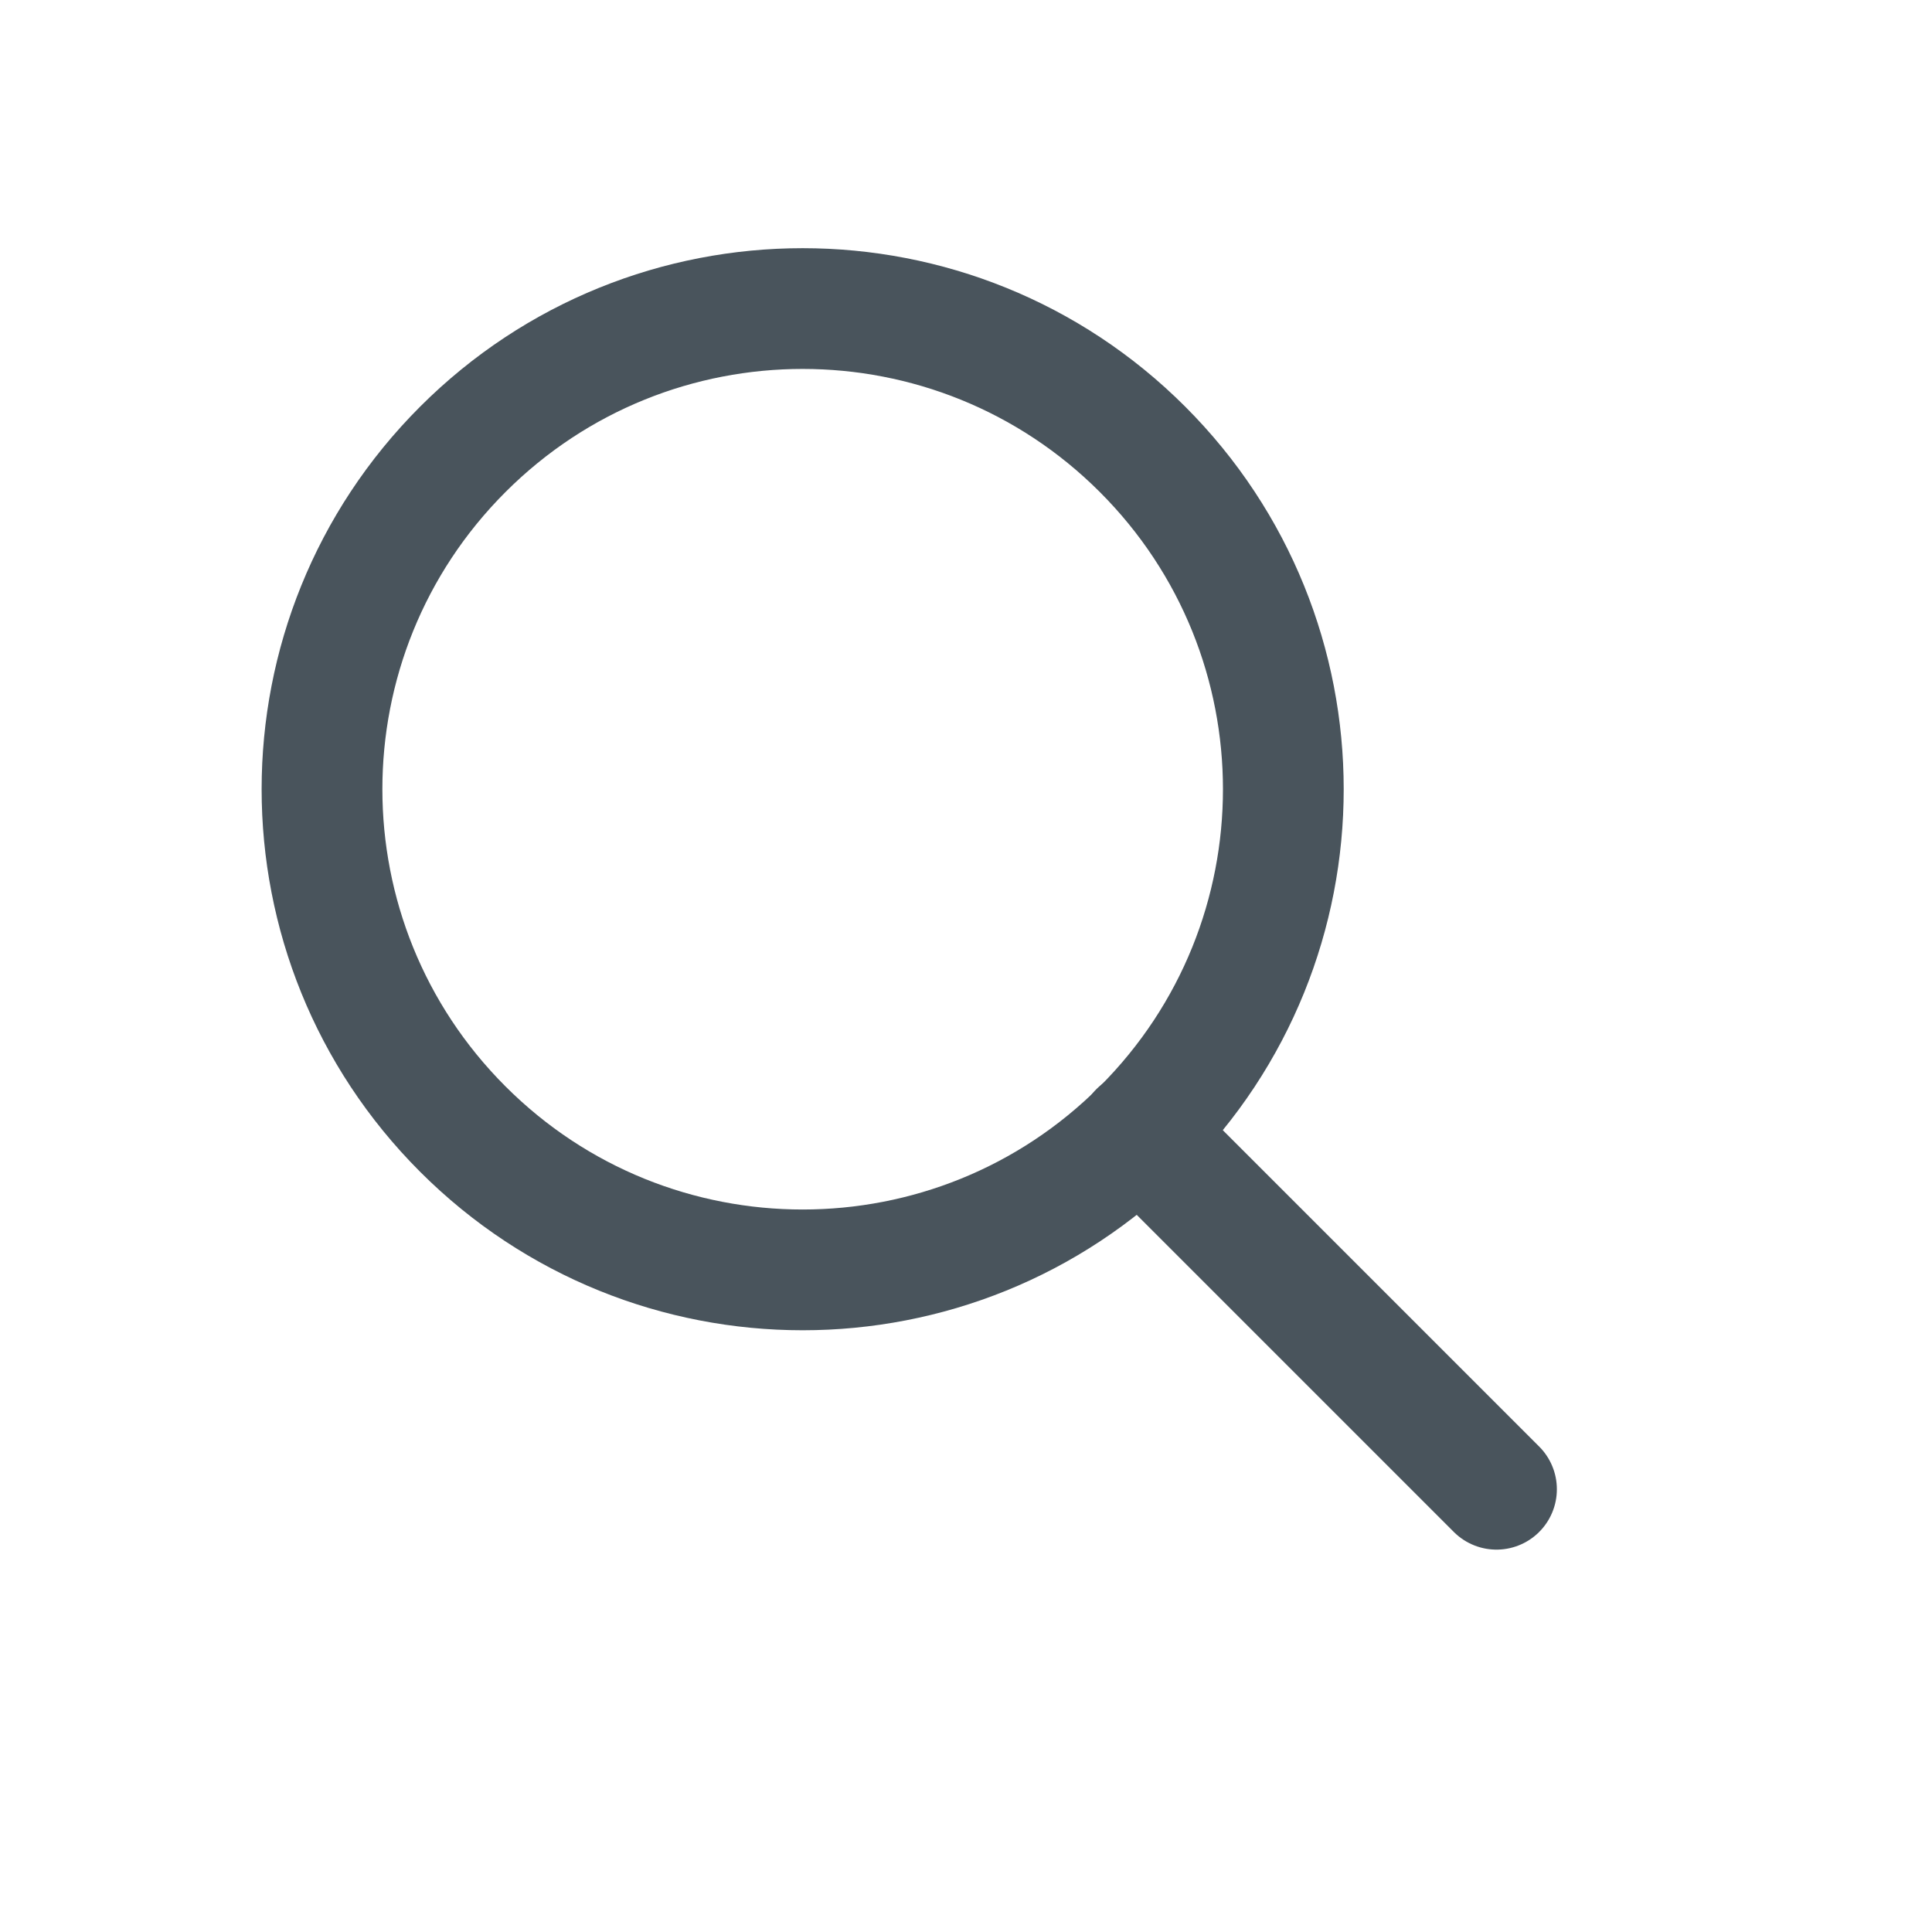
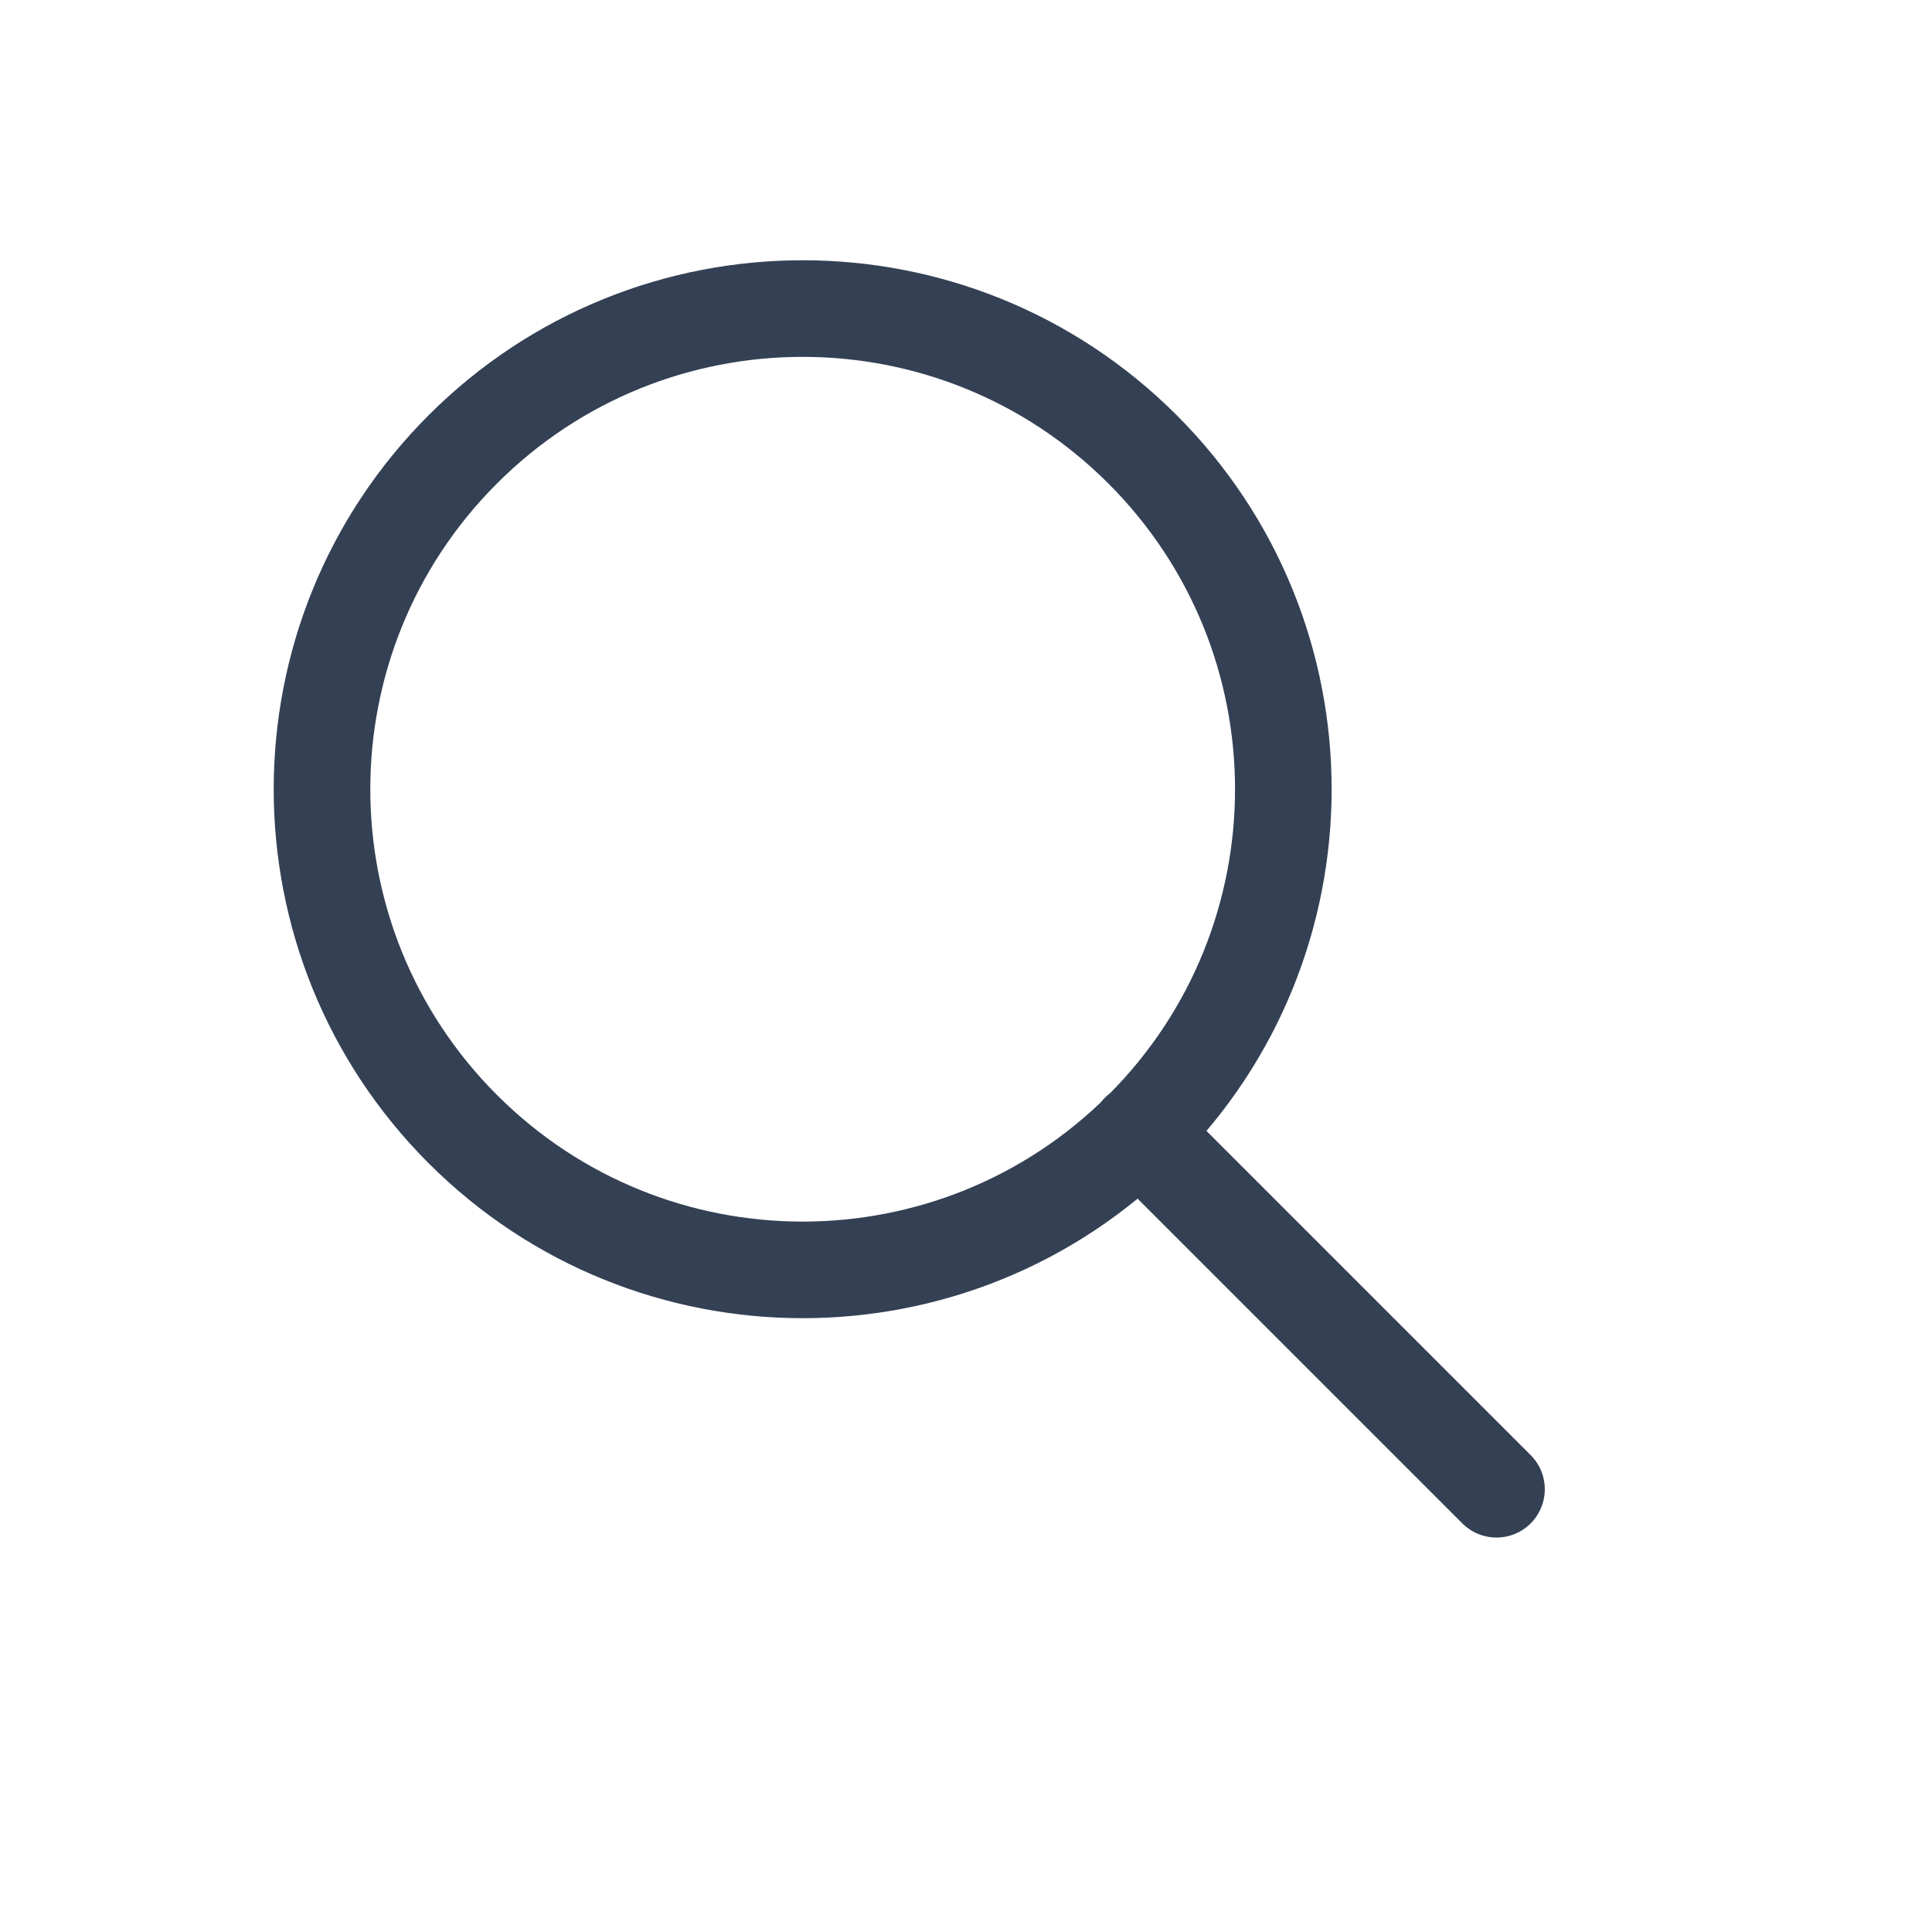
<svg xmlns="http://www.w3.org/2000/svg" width="24" height="24" viewBox="0 0 24 24" fill="none">
-   <path d="M14.193 5.582C16.525 7.914 16.525 11.694 14.193 14.026C11.861 16.358 8.081 16.358 5.749 14.026C3.417 11.694 3.417 7.914 5.749 5.582C8.081 3.25 11.861 3.25 14.193 5.582" stroke="#49545C" stroke-width="1.5" stroke-linecap="round" stroke-linejoin="round" />
-   <path d="M14.15 14.06L18.59 18.5" stroke="#49545C" stroke-width="1.5" stroke-linecap="round" stroke-linejoin="round" />
+   <path d="M14.15 14.06L18.59 18.5M14.193 5.582C16.525 7.914 16.525 11.694 14.193 14.026C11.861 16.358 8.081 16.358 5.749 14.026C3.417 11.694 3.417 7.914 5.749 5.582C8.081 3.25 11.861 3.25 14.193 5.582Z" stroke="#344054" stroke-width="1.2" stroke-linecap="round" stroke-linejoin="round" />
</svg>
